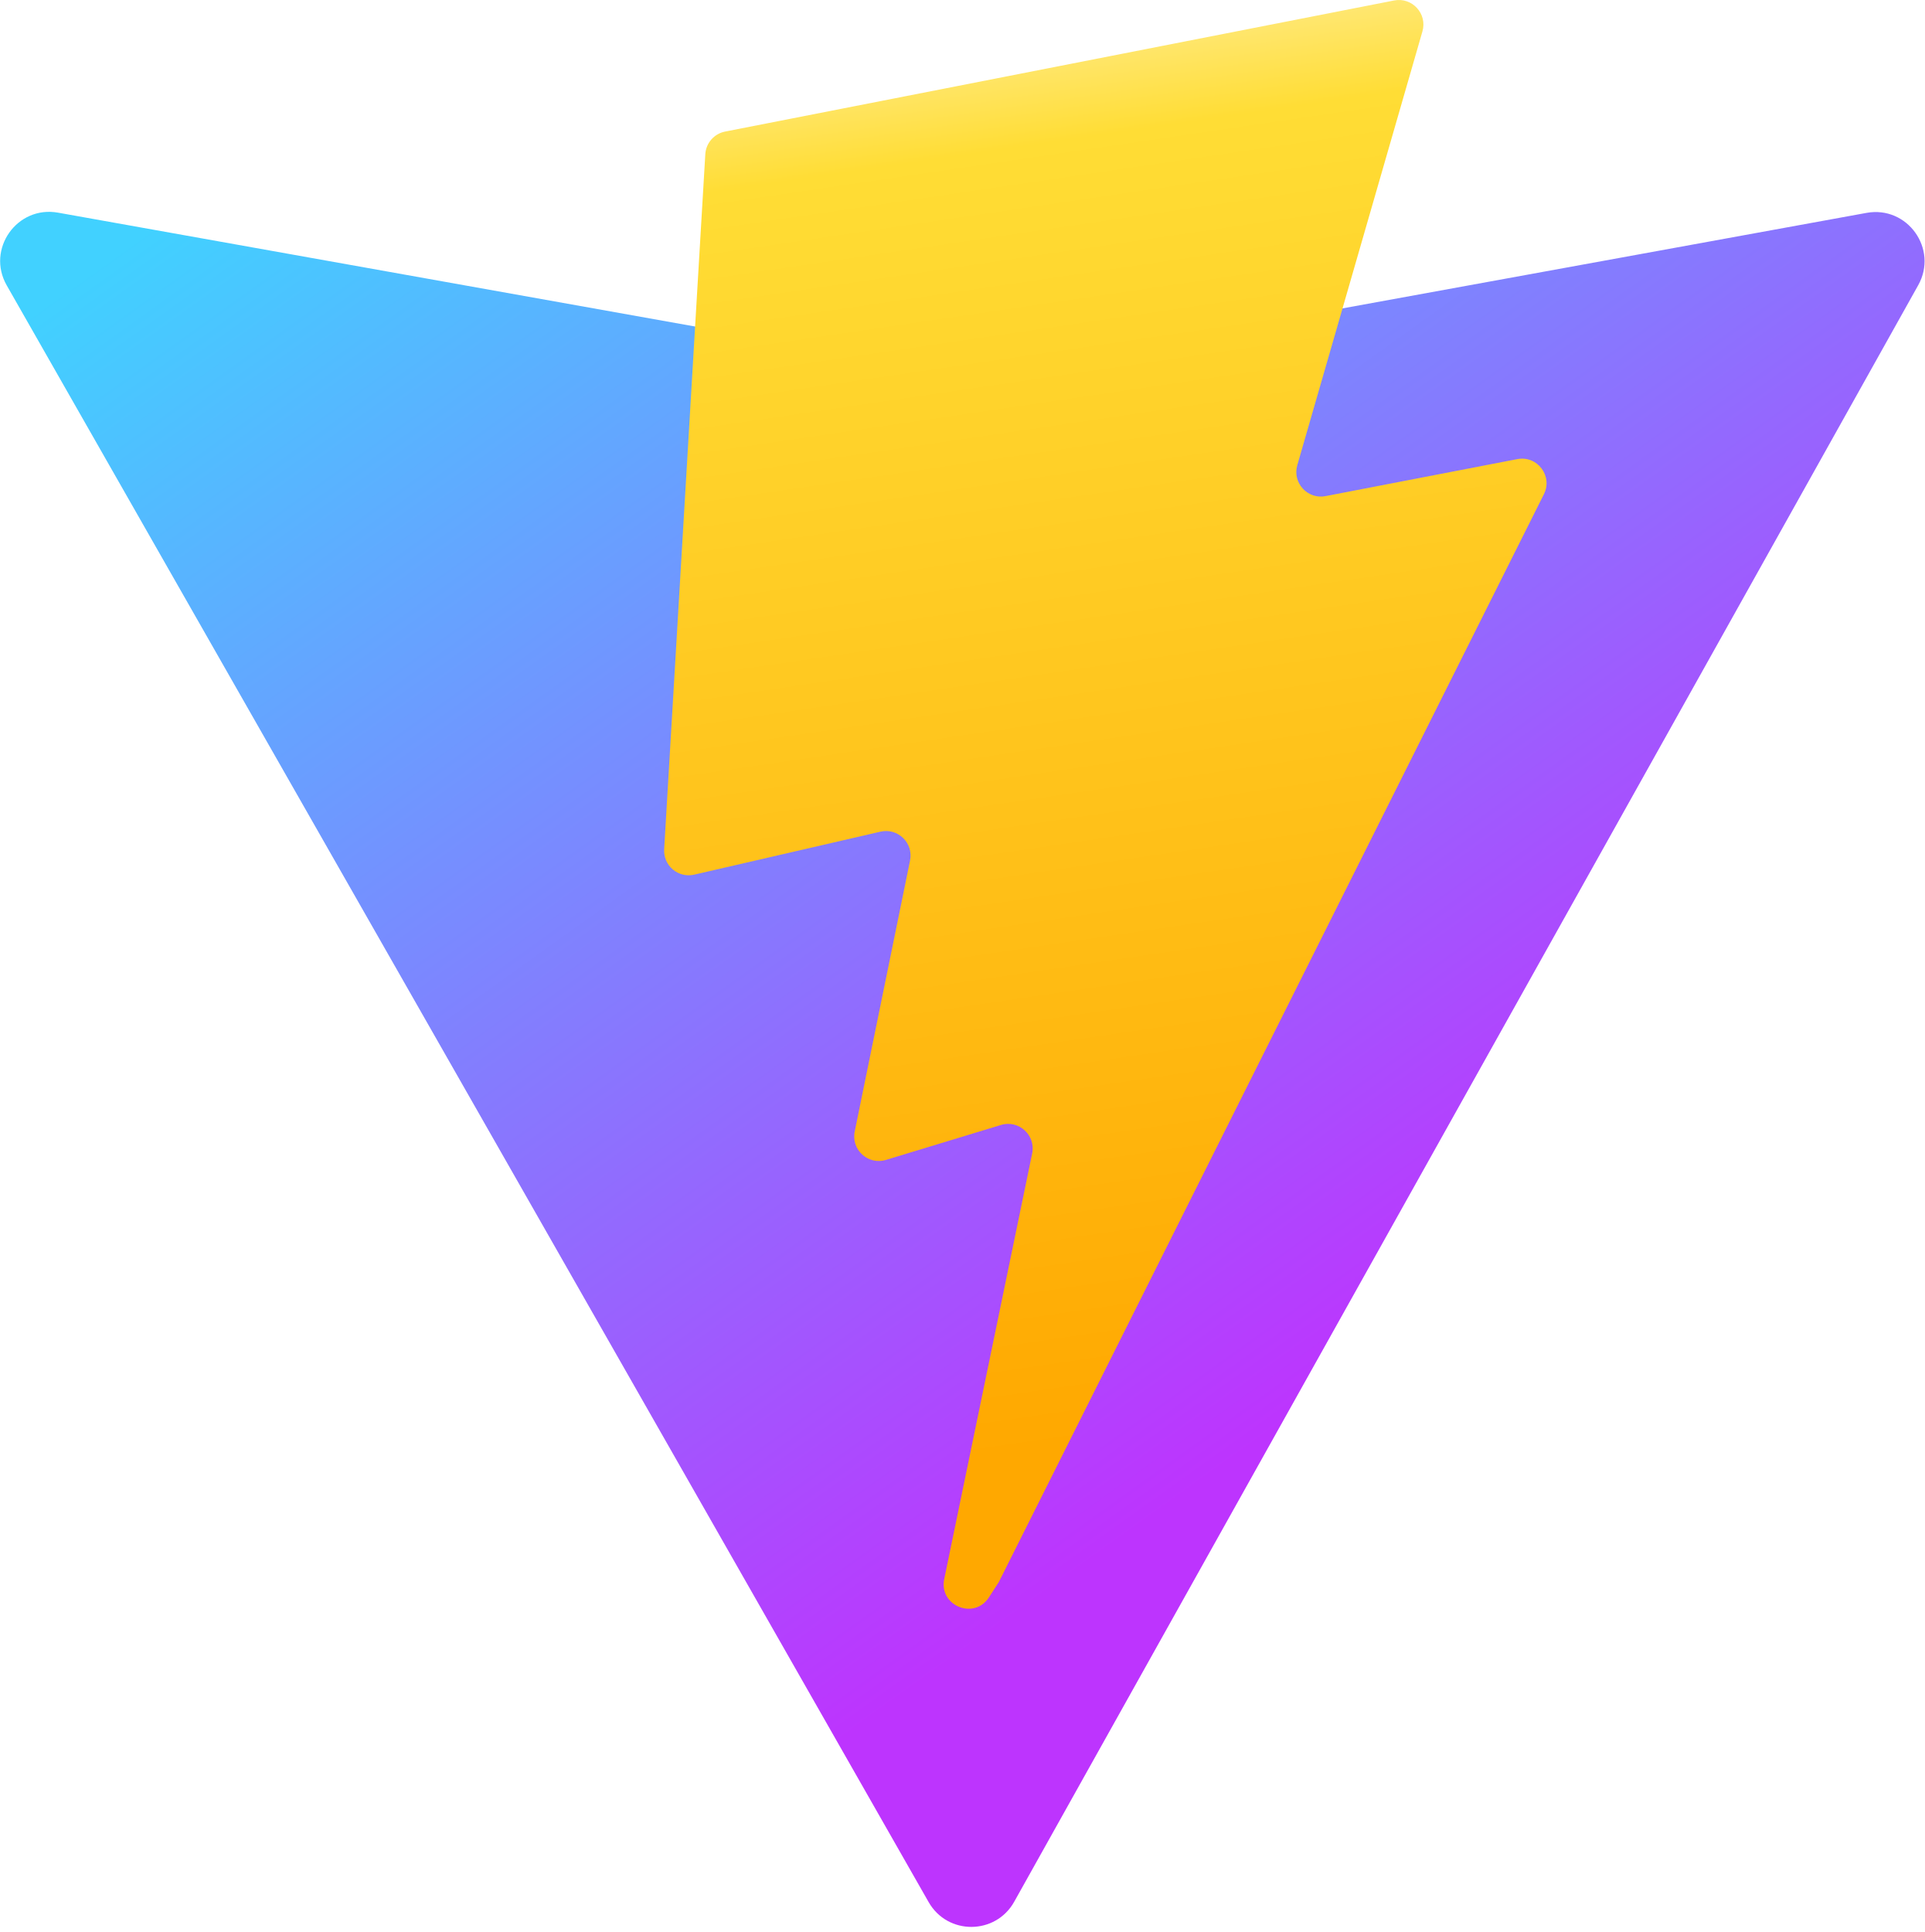
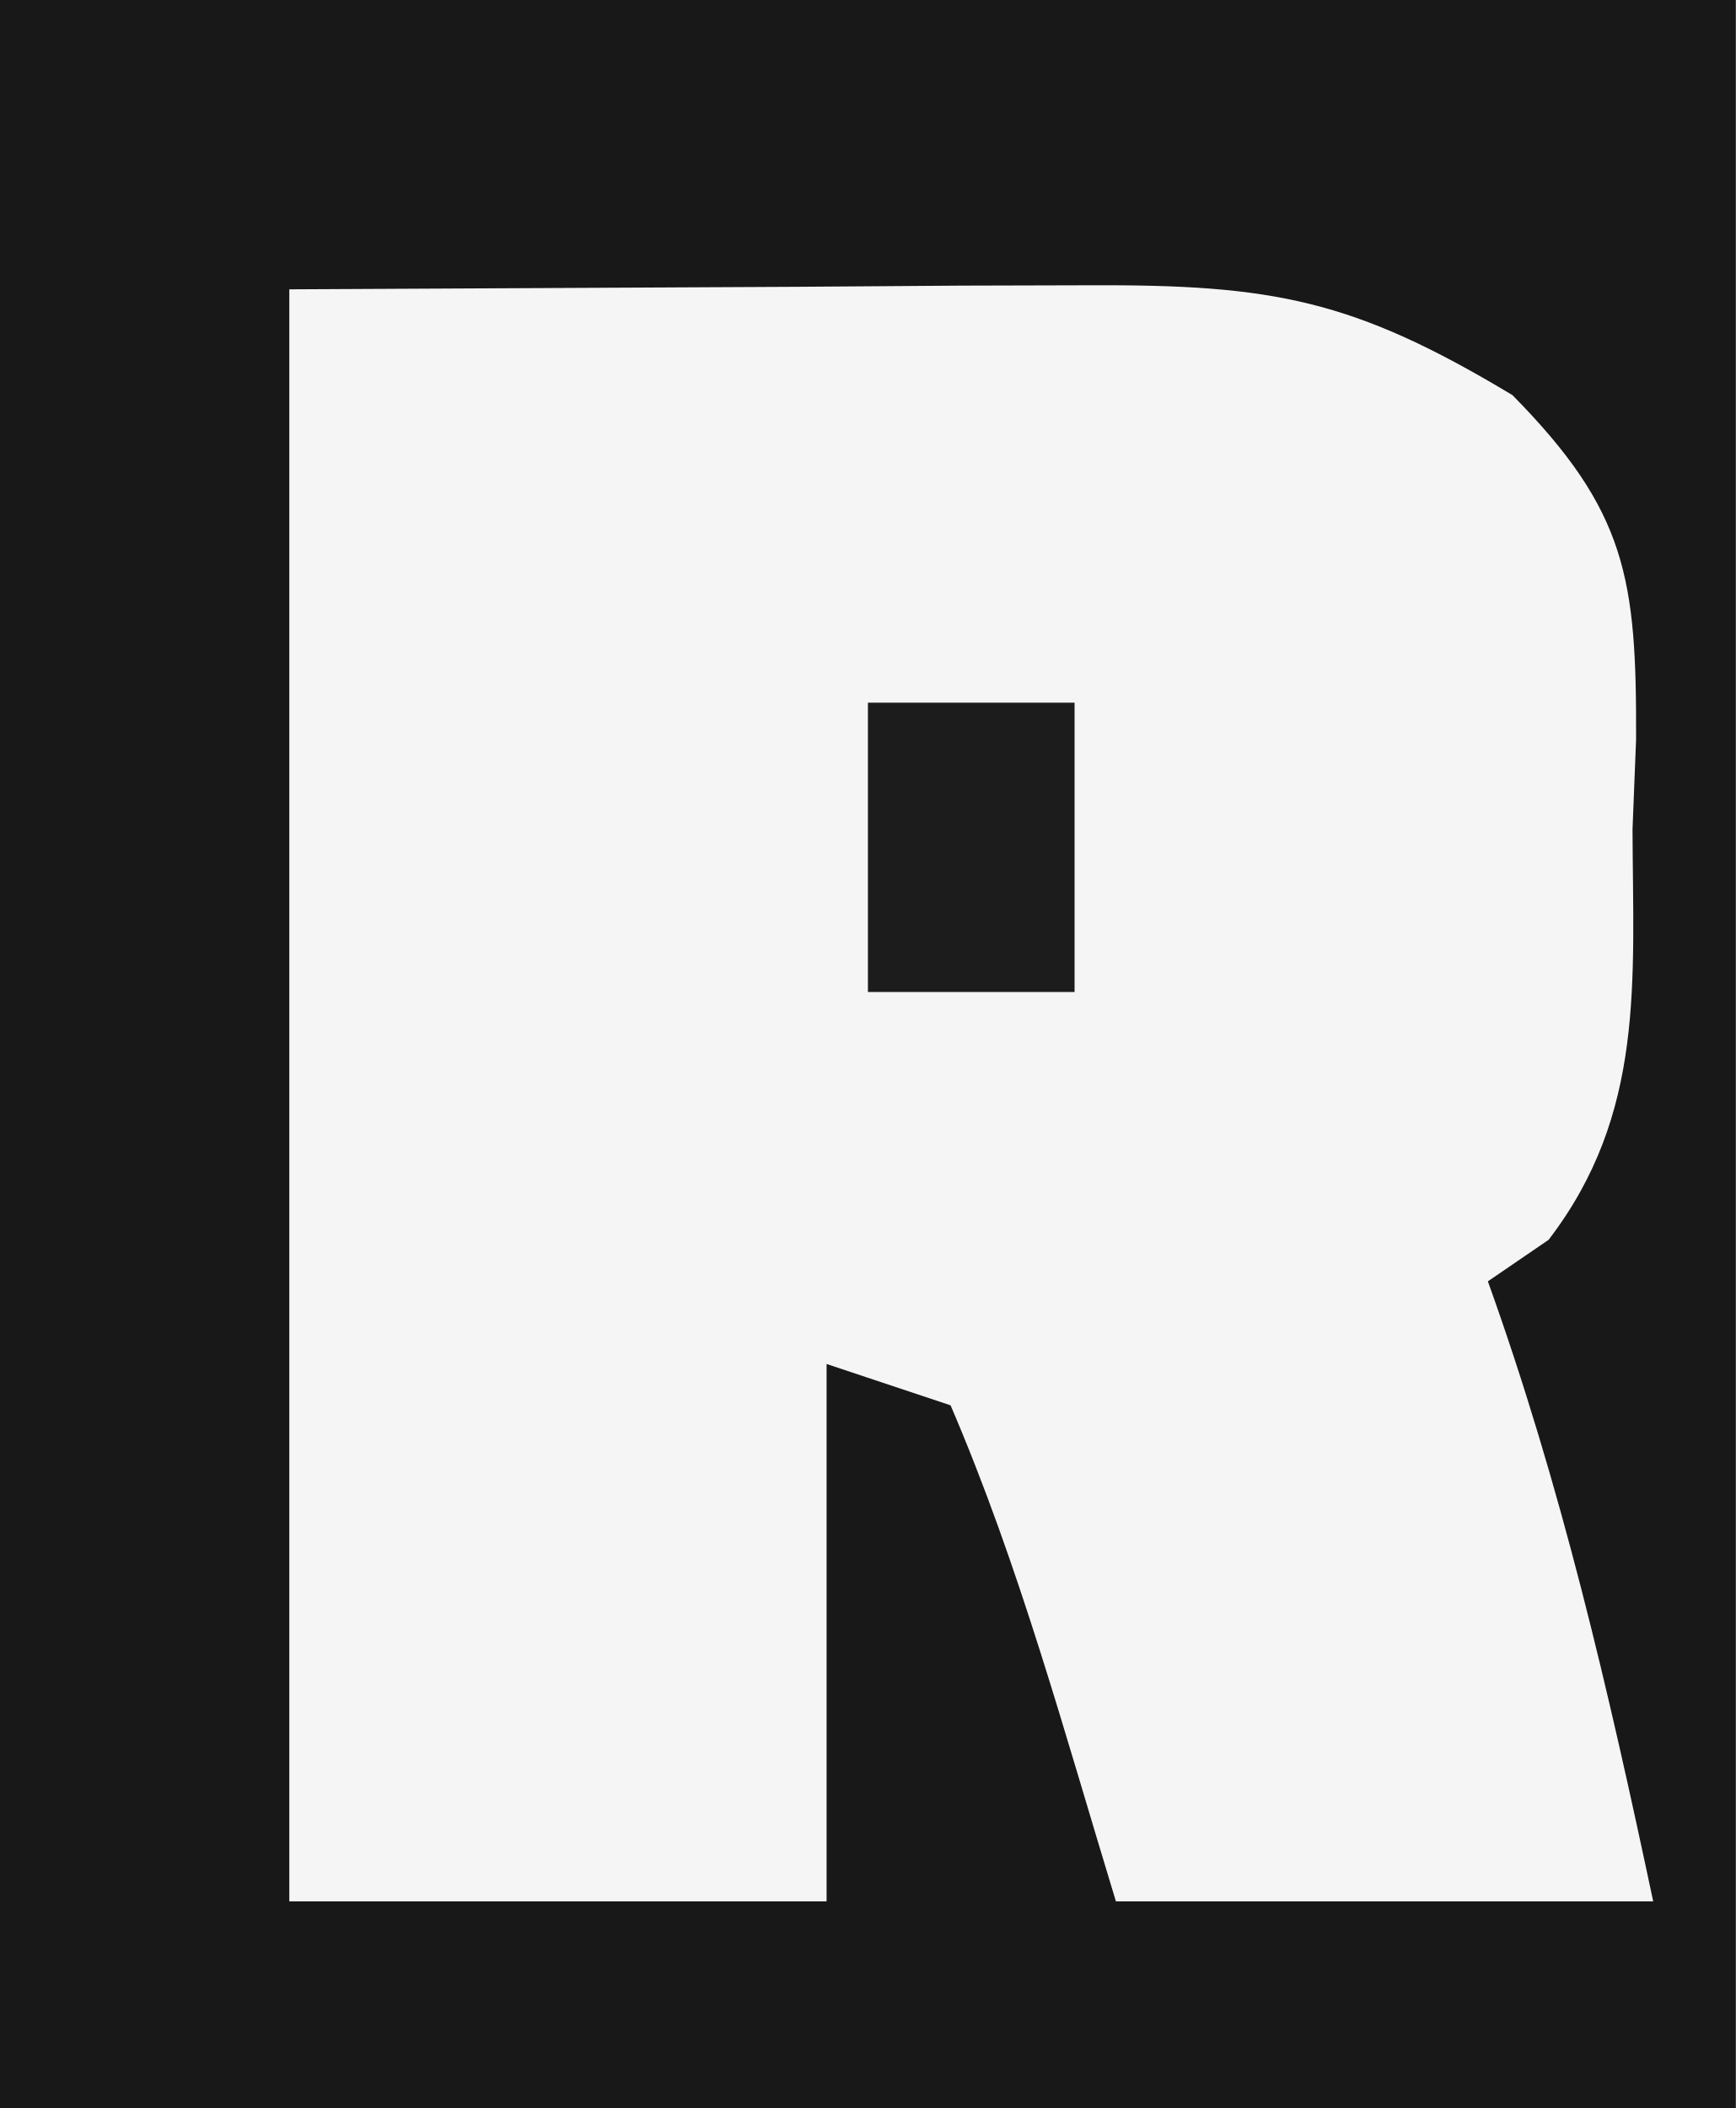
- <svg xmlns="http://www.w3.org/2000/svg" aria-hidden="true" role="img" class="iconify iconify--logos" width="31.88" height="32" preserveAspectRatio="xMidYMid meet" viewBox="0 0 256 257">
-   <defs>
-     <linearGradient id="IconifyId1813088fe1fbc01fb466" x1="-.828%" x2="57.636%" y1="7.652%" y2="78.411%">
-       <stop offset="0%" stop-color="#41D1FF" />
-       <stop offset="100%" stop-color="#BD34FE" />
-     </linearGradient>
-     <linearGradient id="IconifyId1813088fe1fbc01fb467" x1="43.376%" x2="50.316%" y1="2.242%" y2="89.03%">
-       <stop offset="0%" stop-color="#FFEA83" />
-       <stop offset="8.333%" stop-color="#FFDD35" />
-       <stop offset="100%" stop-color="#FFA800" />
-     </linearGradient>
-   </defs>
-   <path fill="url(#IconifyId1813088fe1fbc01fb466)" d="M255.153 37.938L134.897 252.976c-2.483 4.44-8.862 4.466-11.382.048L.875 37.958c-2.746-4.814 1.371-10.646 6.827-9.67l120.385 21.517a6.537 6.537 0 0 0 2.322-.004l117.867-21.483c5.438-.991 9.574 4.796 6.877 9.62Z" />
-   <path fill="url(#IconifyId1813088fe1fbc01fb467)" d="M185.432.063L96.44 17.501a3.268 3.268 0 0 0-2.634 3.014l-5.474 92.456a3.268 3.268 0 0 0 3.997 3.378l24.777-5.718c2.318-.535 4.413 1.507 3.936 3.838l-7.361 36.047c-.495 2.426 1.782 4.5 4.151 3.78l15.304-4.649c2.372-.72 4.652 1.36 4.15 3.788l-11.698 56.621c-.732 3.542 3.979 5.473 5.943 2.437l1.313-2.028l72.516-144.72c1.215-2.423-.88-5.186-3.54-4.672l-25.505 4.922c-2.396.462-4.435-1.77-3.759-4.114l16.646-57.705c.677-2.35-1.37-4.583-3.769-4.113Z" />
+ <svg xmlns="http://www.w3.org/2000/svg" version="1.1" viewBox="0 0 42 51" preserveAspectRatio="xMidYMid meet">
+   <path d="M0 0 C13.86 0 27.72 0 42 0 C42 16.83 42 33.66 42 51 C28.14 51 14.28 51 0 51 C0 34.17 0 17.34 0 0 Z " fill="#F5F5F5" transform="translate(0,0)" />
+   <path d="M0 0 C13.86 0 27.72 0 42 0 C42 16.83 42 33.66 42 51 C28.14 51 14.28 51 0 51 C0 34.17 0 17.34 0 0 Z M7 7 C7 19.87 7 32.74 7 46 C11.29 46 15.58 46 20 46 C20 41.71 20 37.42 20 33 C20.99 33.33 21.98 33.66 23 34 C24.675 37.904 25.758 41.93 27 46 C31.29 46 35.58 46 40 46 C38.913 40.874 37.774 35.941 36 31 C36.485 30.669 36.969 30.337 37.469 29.996 C39.809 26.945 39.513 23.753 39.5 20.062 C39.543 18.988 39.543 18.988 39.586 17.893 C39.6 14.002 39.365 12.37 36.594 9.559 C32.756 7.253 30.82 6.88 26.336 6.902 C25.326 6.905 24.316 6.907 23.275 6.91 C21.988 6.919 20.701 6.928 19.375 6.938 C15.291 6.958 11.207 6.979 7 7 Z " fill="#181818" transform="translate(0,0)" />
+   <path d="M0 0 C1.65 0 3.3 0 5 0 C5 2.31 5 4.62 5 7 C3.35 7 1.7 7 0 7 C0 4.69 0 2.38 0 0 Z " fill="#1C1C1C" transform="translate(21,17)" />
</svg>
